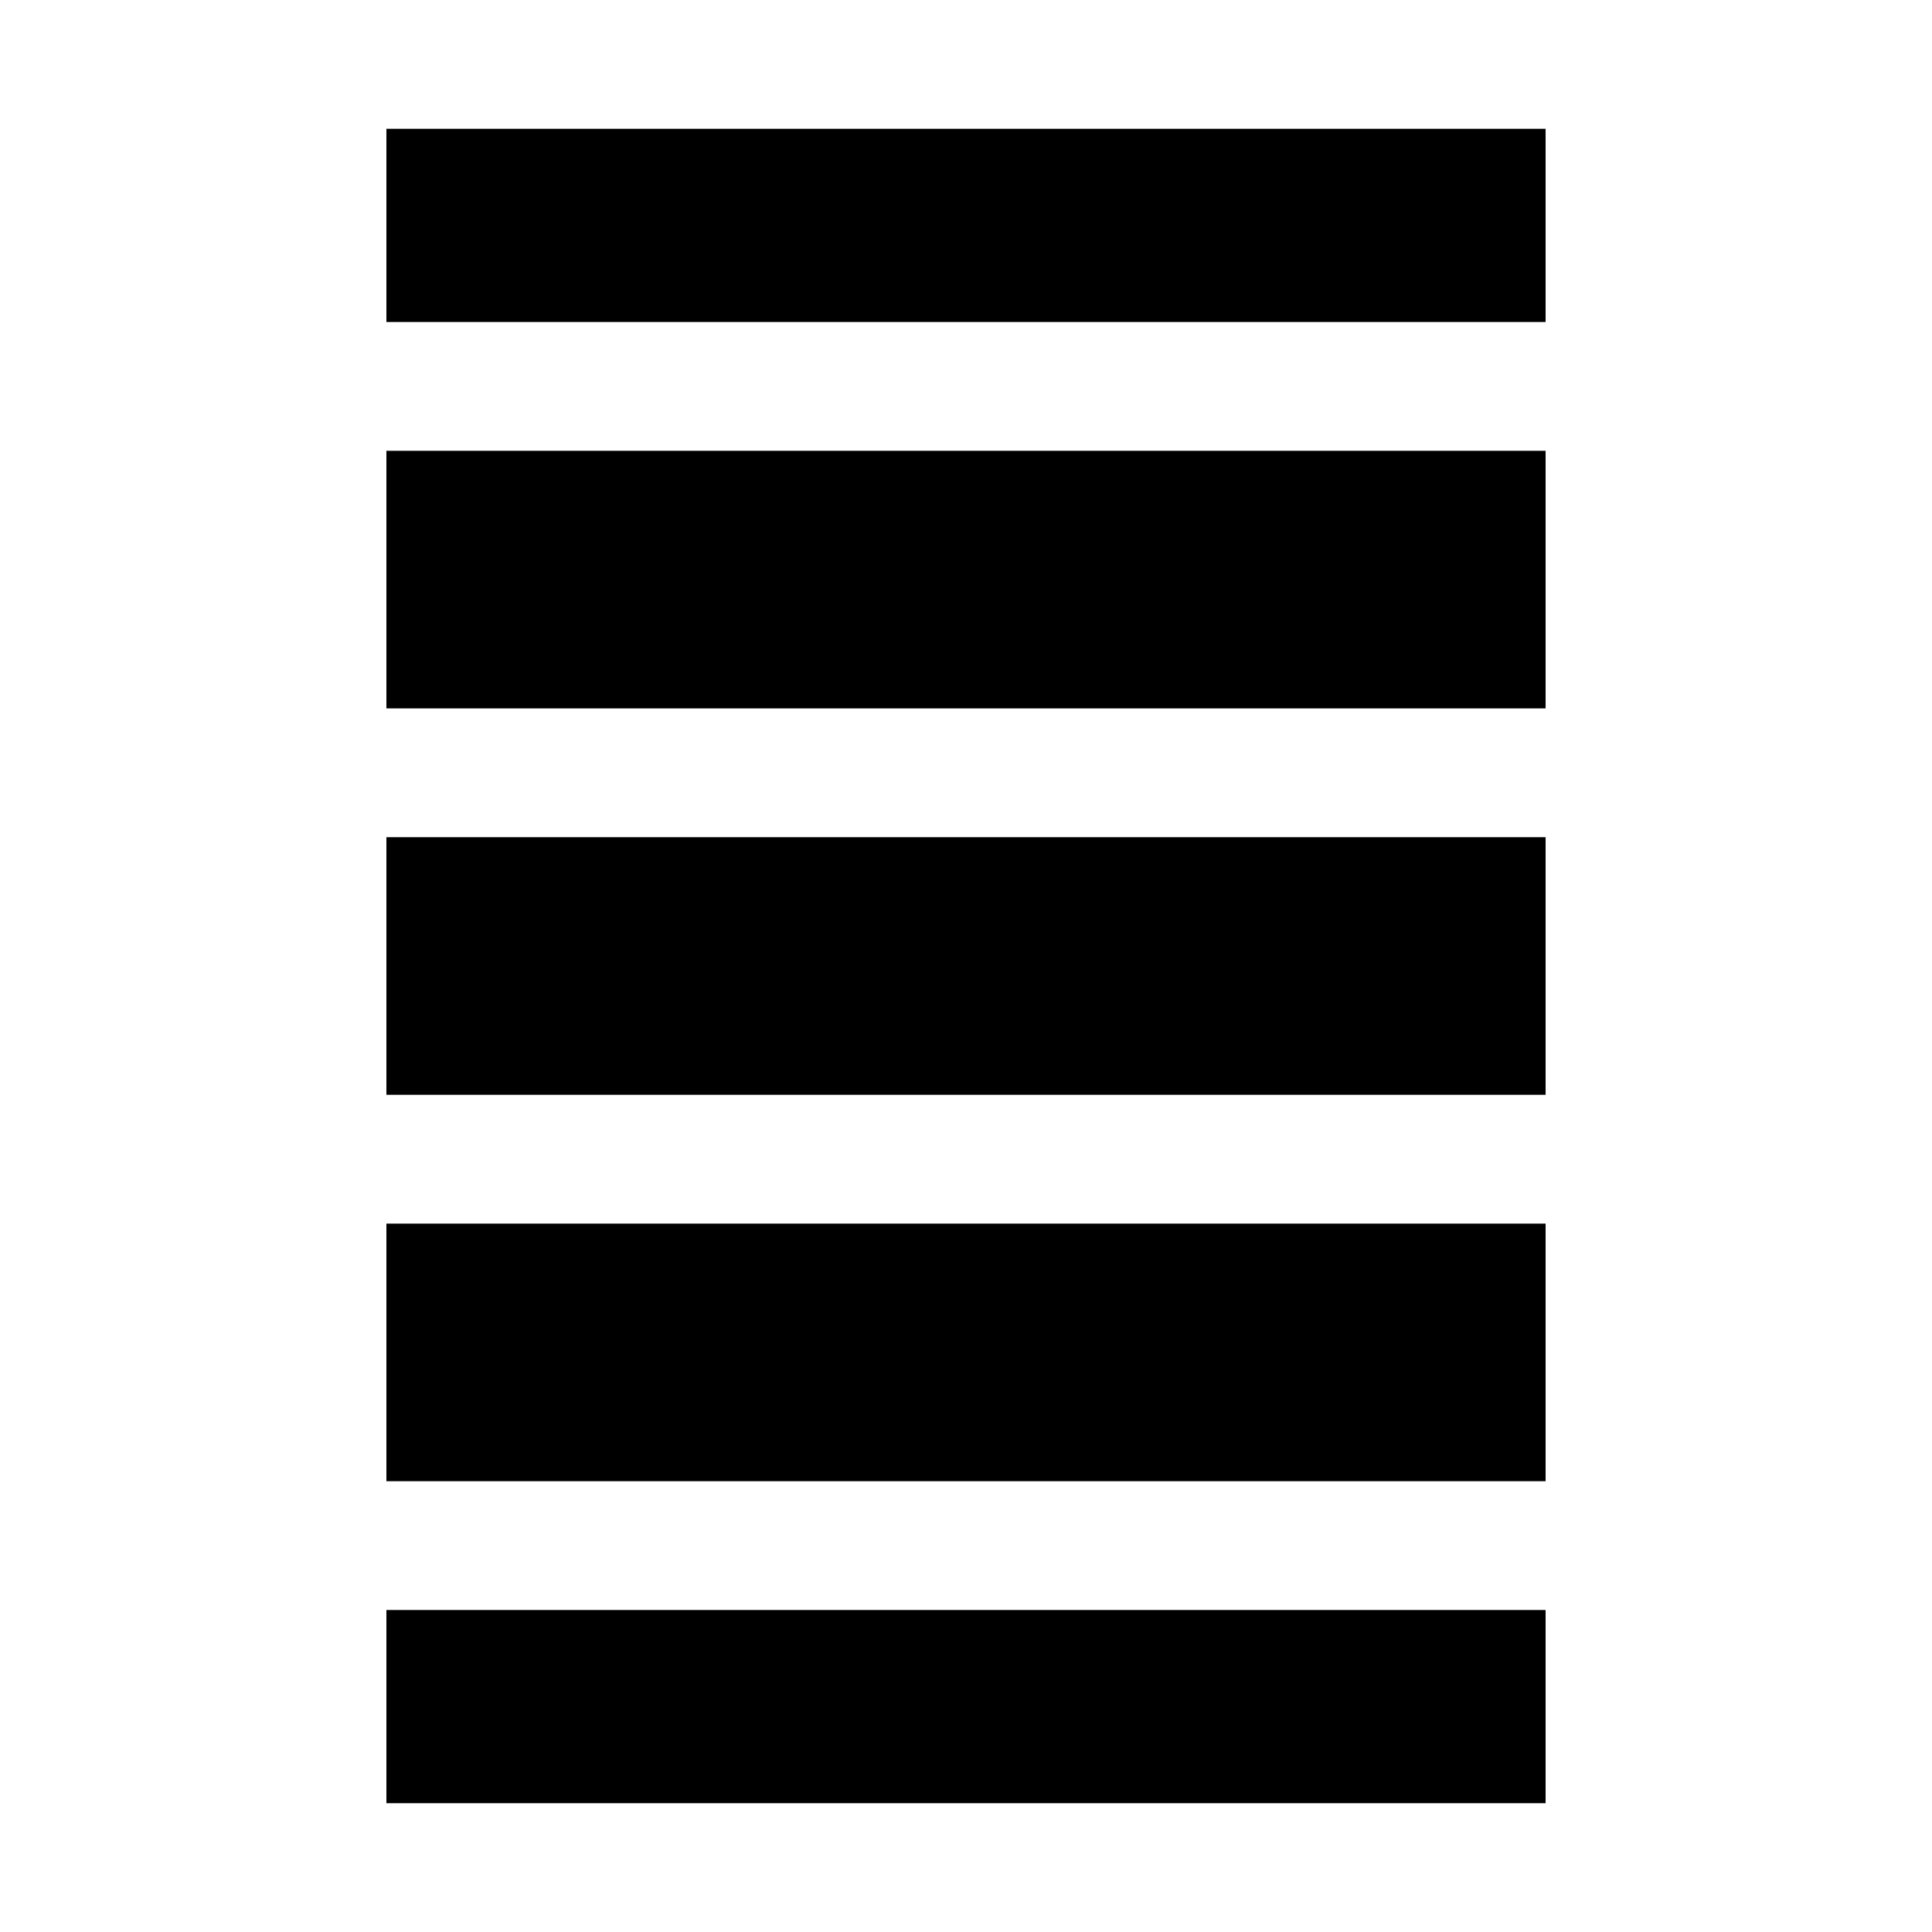
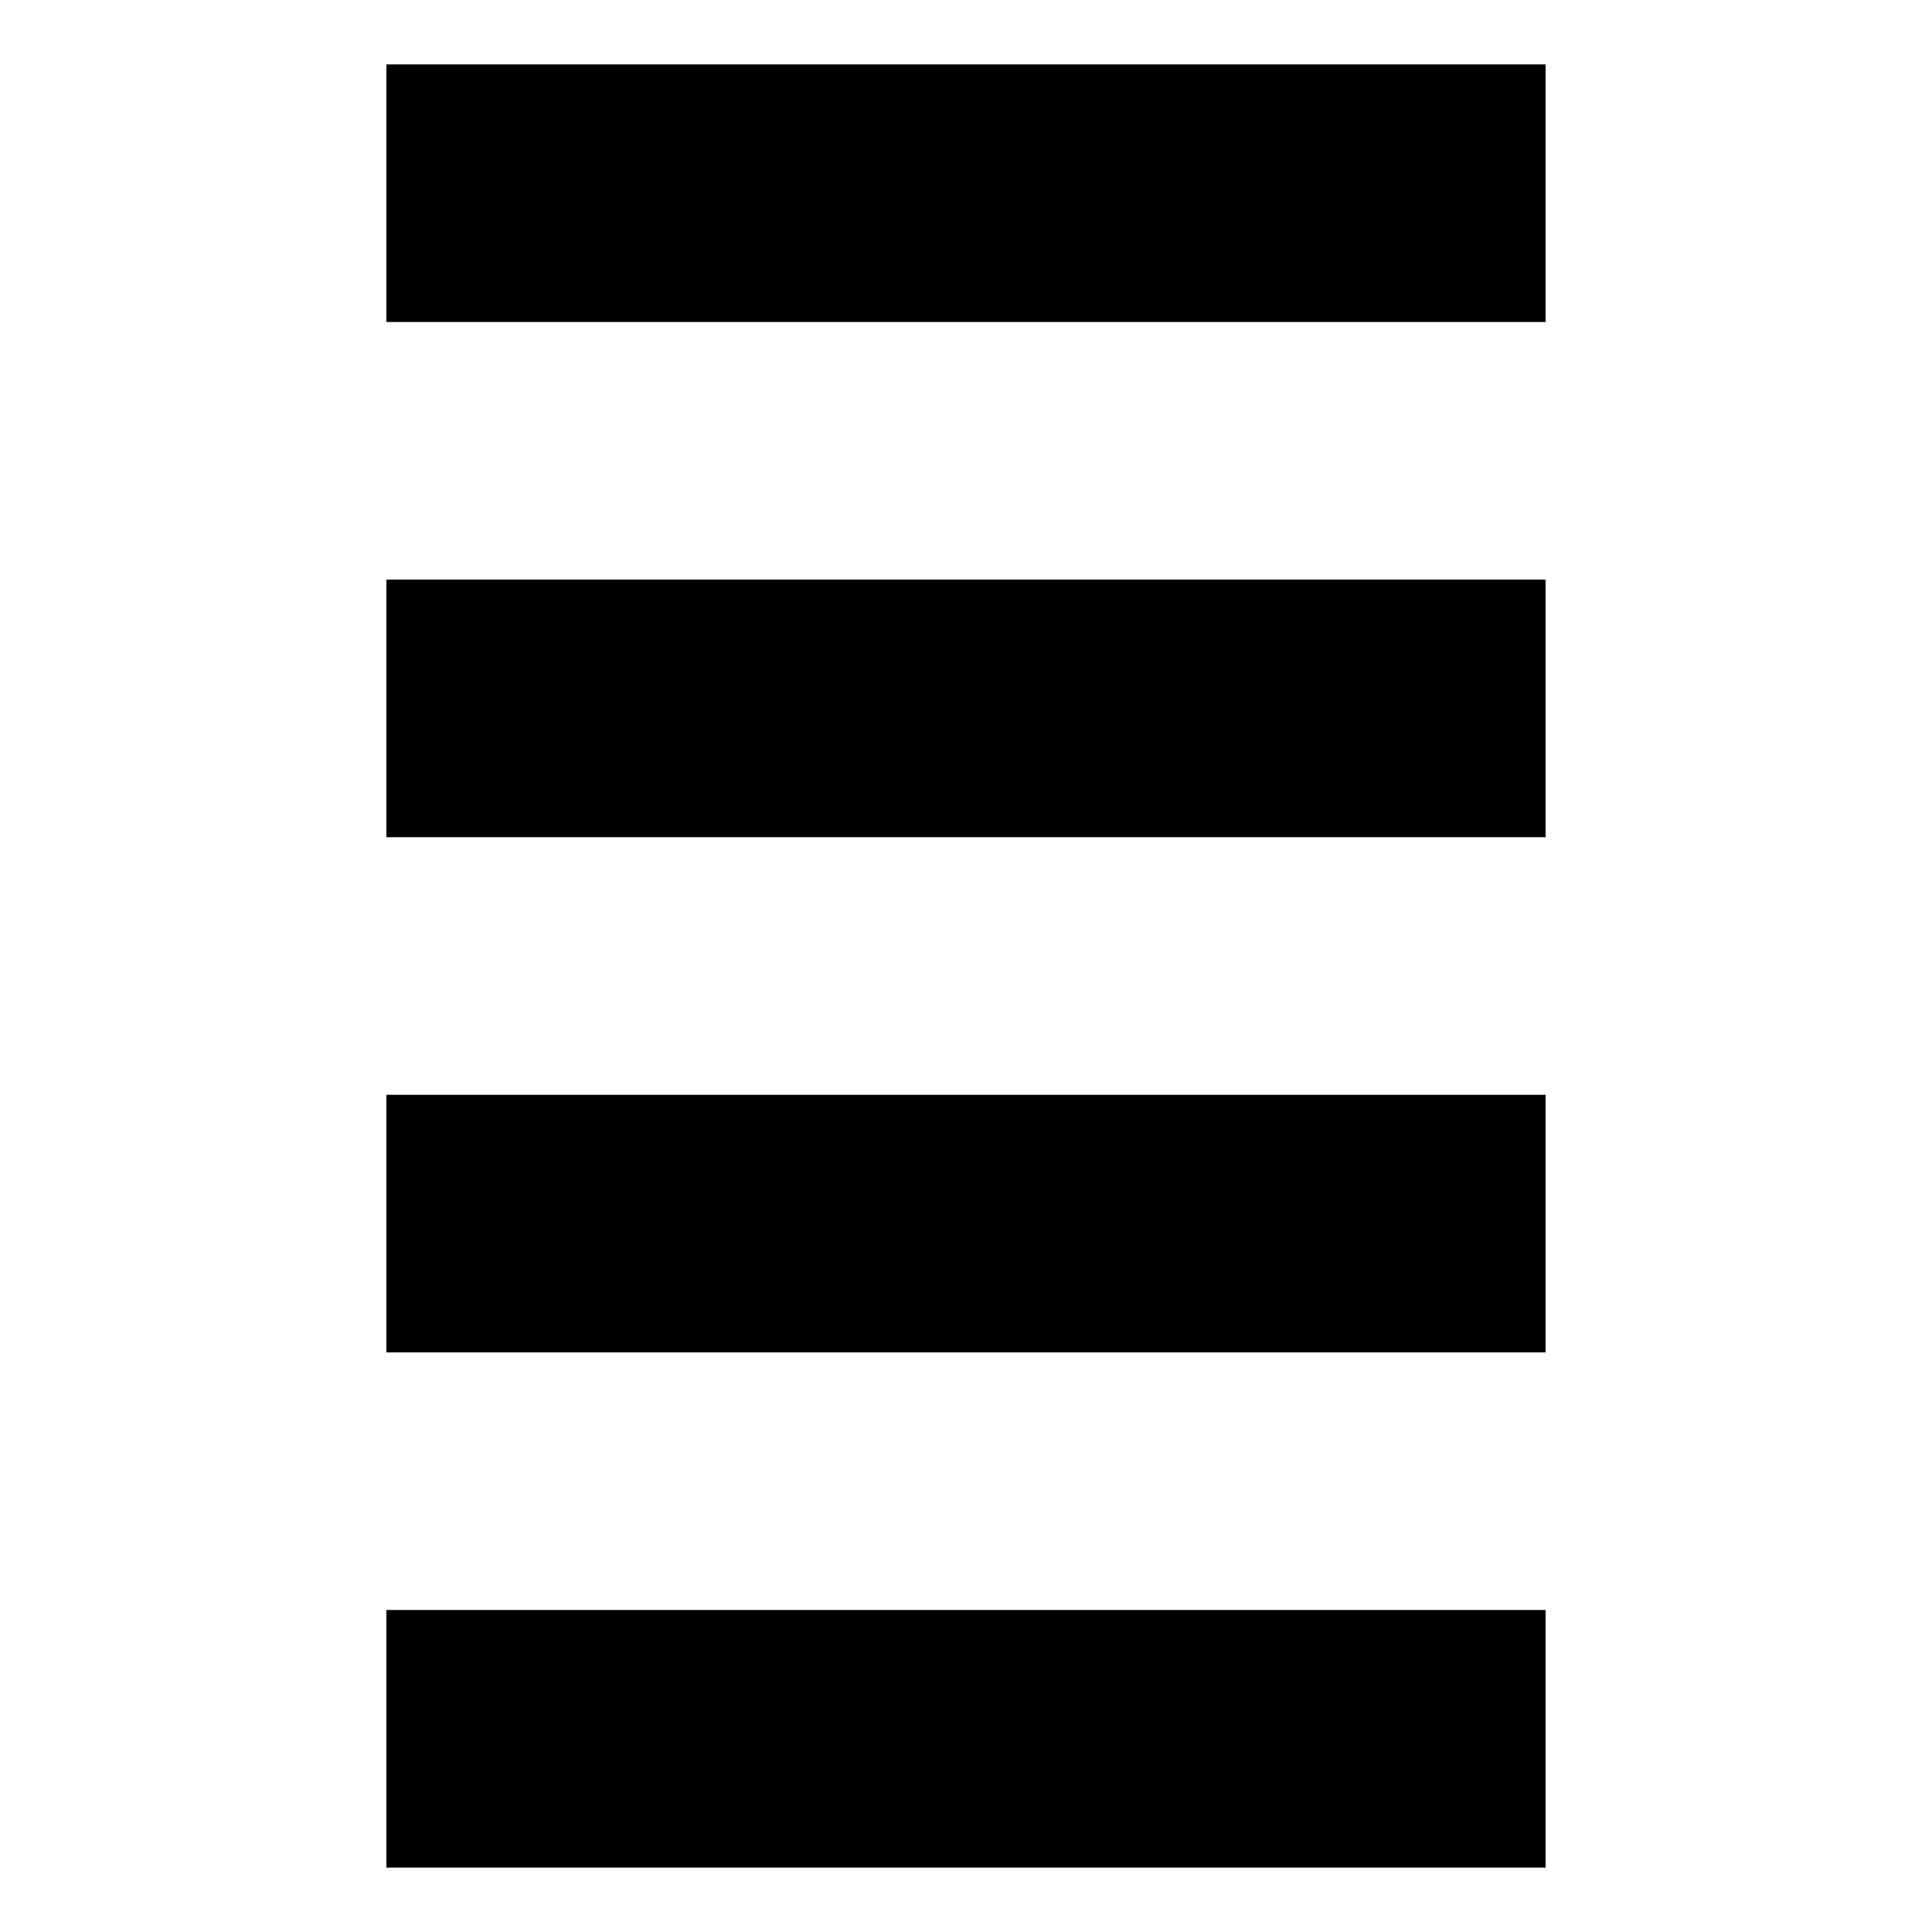
<svg xmlns="http://www.w3.org/2000/svg" version="1.1" viewBox="0 0 15 15">
-   <path d="M3 1L12 1L12 2.5L3 2.5L3 1z" />
-   <path d="M3 3.5L12 3.5L12 5.5L3 5.5L3 3.5z" />
-   <path d="M3 6.5L12 6.5L12 8.5L3 8.5L3 6.5z" />
-   <path d="M3 9.5L12 9.5L12 11.5L3 11.5L3 9.5z" />
-   <path d="M3 12.5L12 12.5L12 14L3 14L3 12.5z" />
+   <path d="M3 0.5L12 0.5L12 2.5L3 2.5z" />
+   <path d="M3 8.5L12 8.5L12 10.5L3 10.5z" />
+   <path d="M3 12.5L12 12.5L12 14.5L3 14.5z" />
+   <path d="M3 4.5L12 4.5L12 6.5L3 6.5z" />
</svg>
